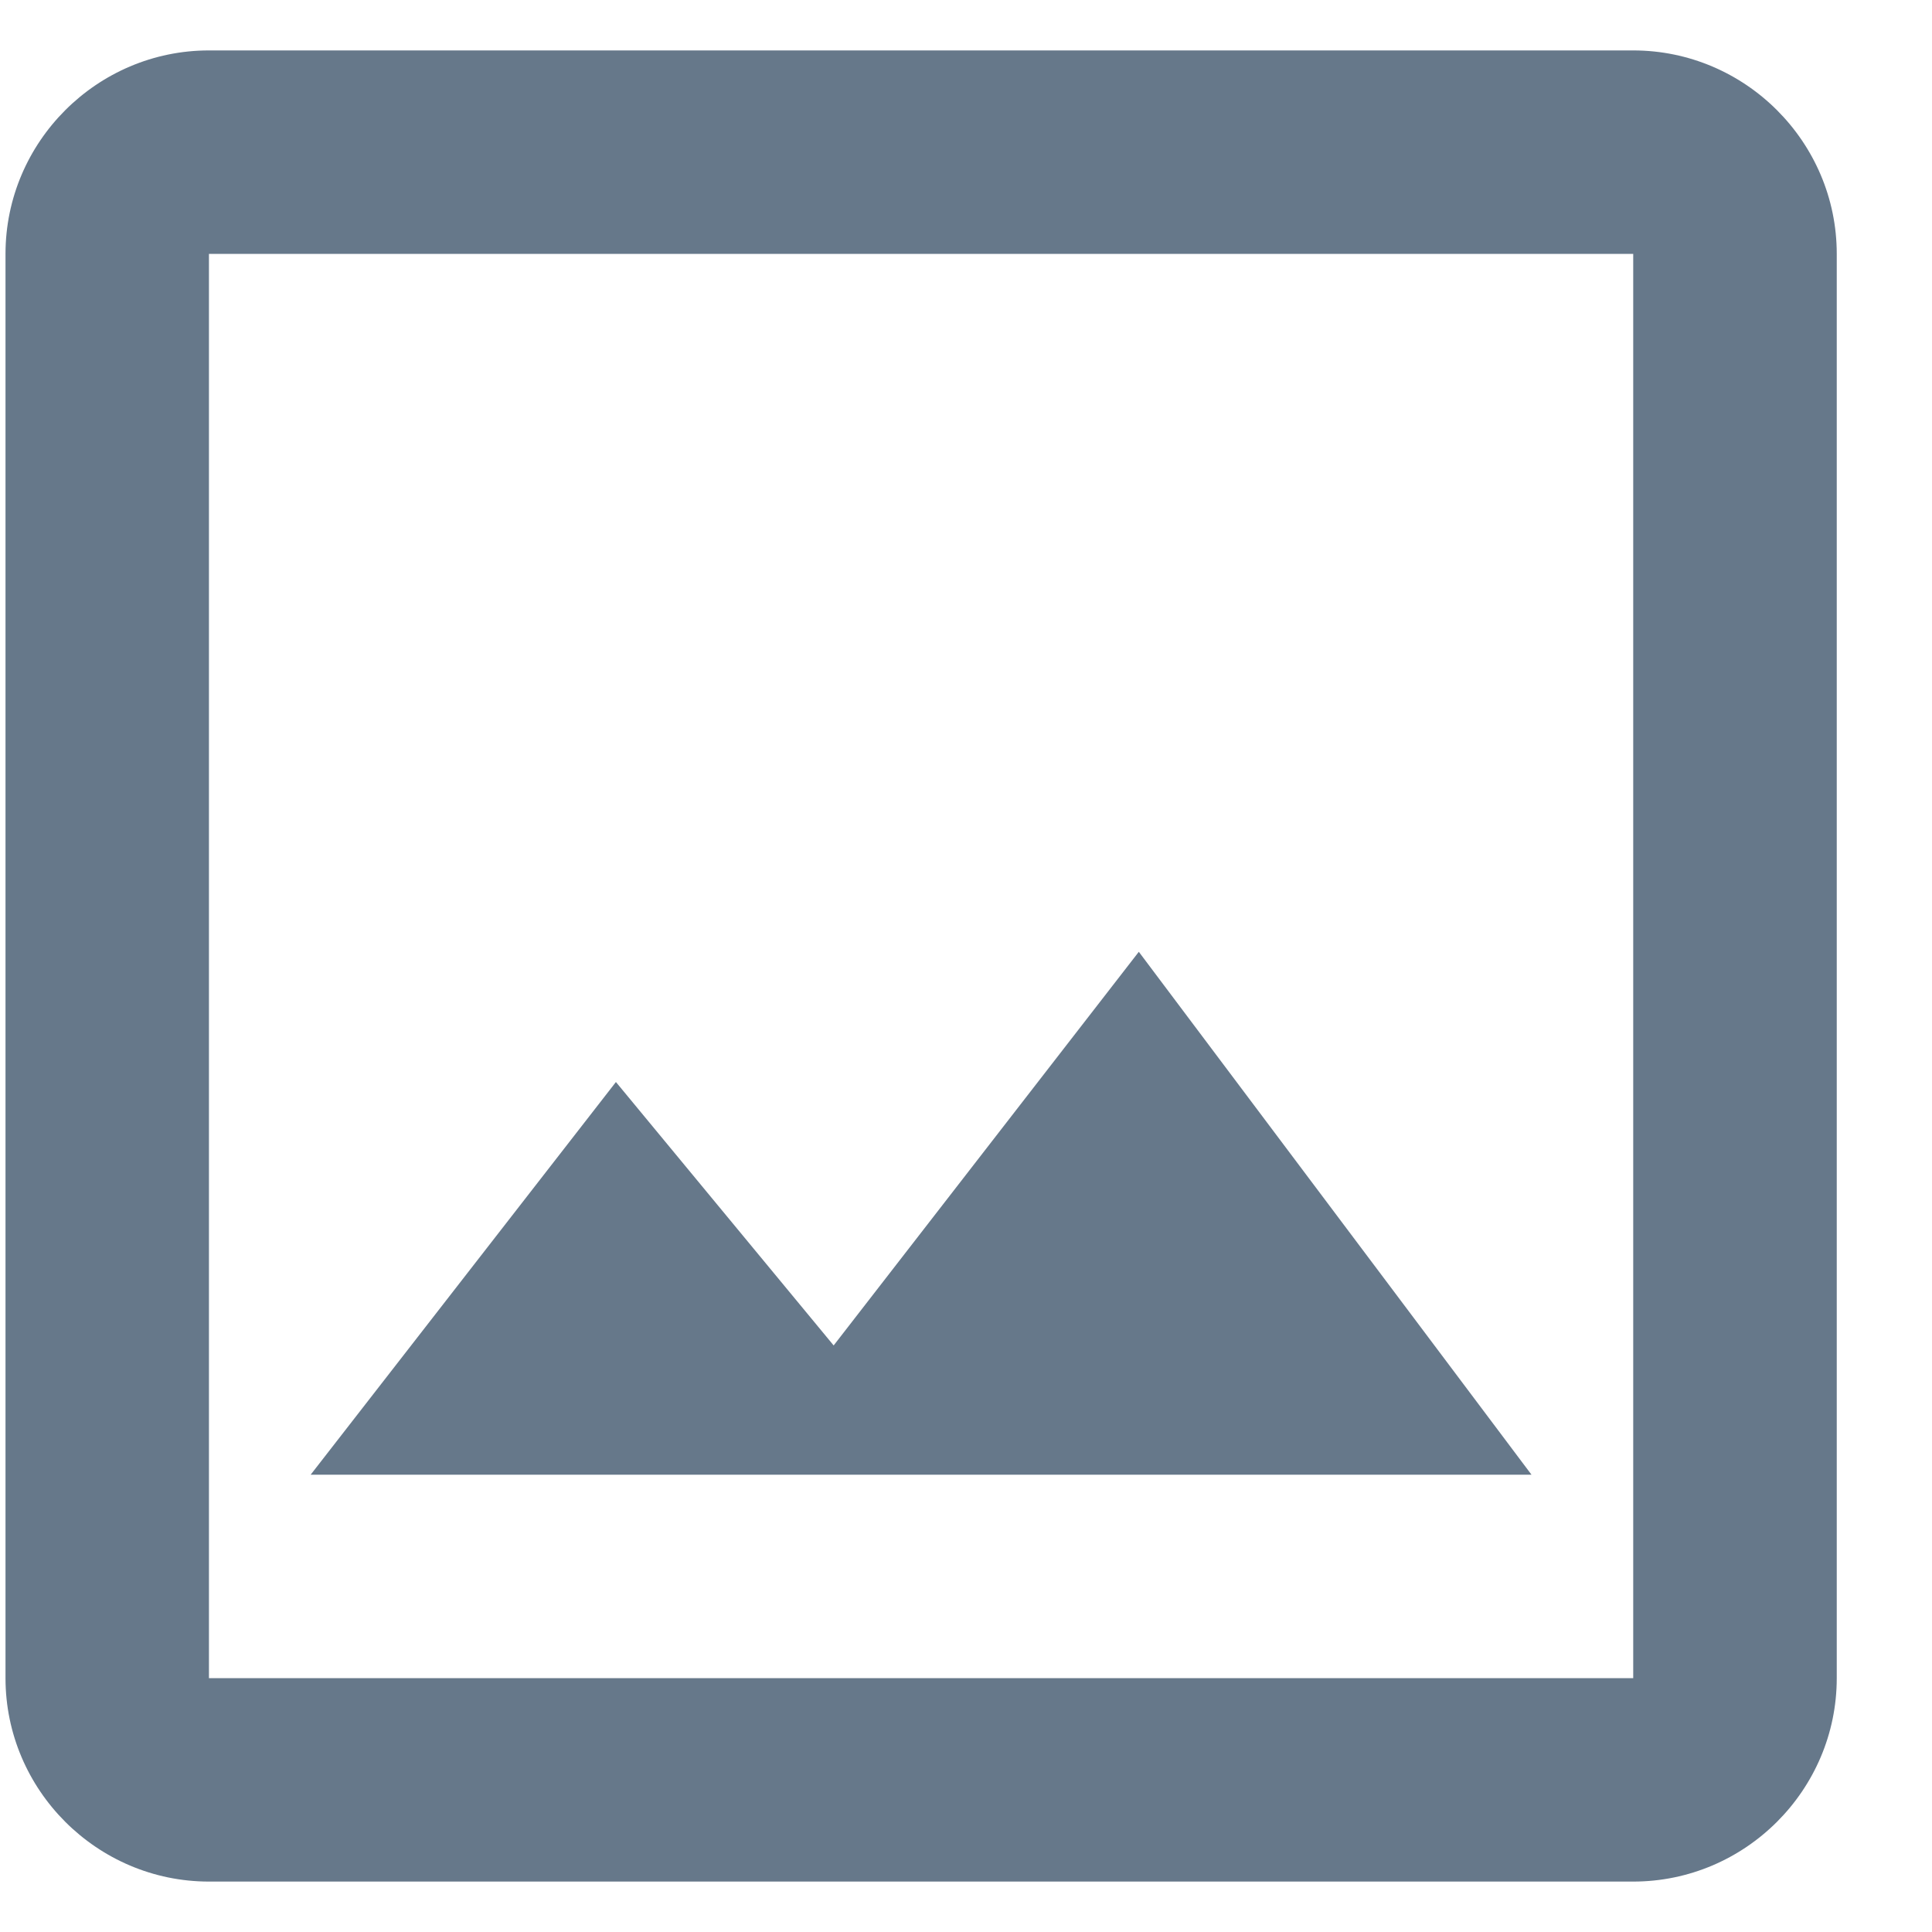
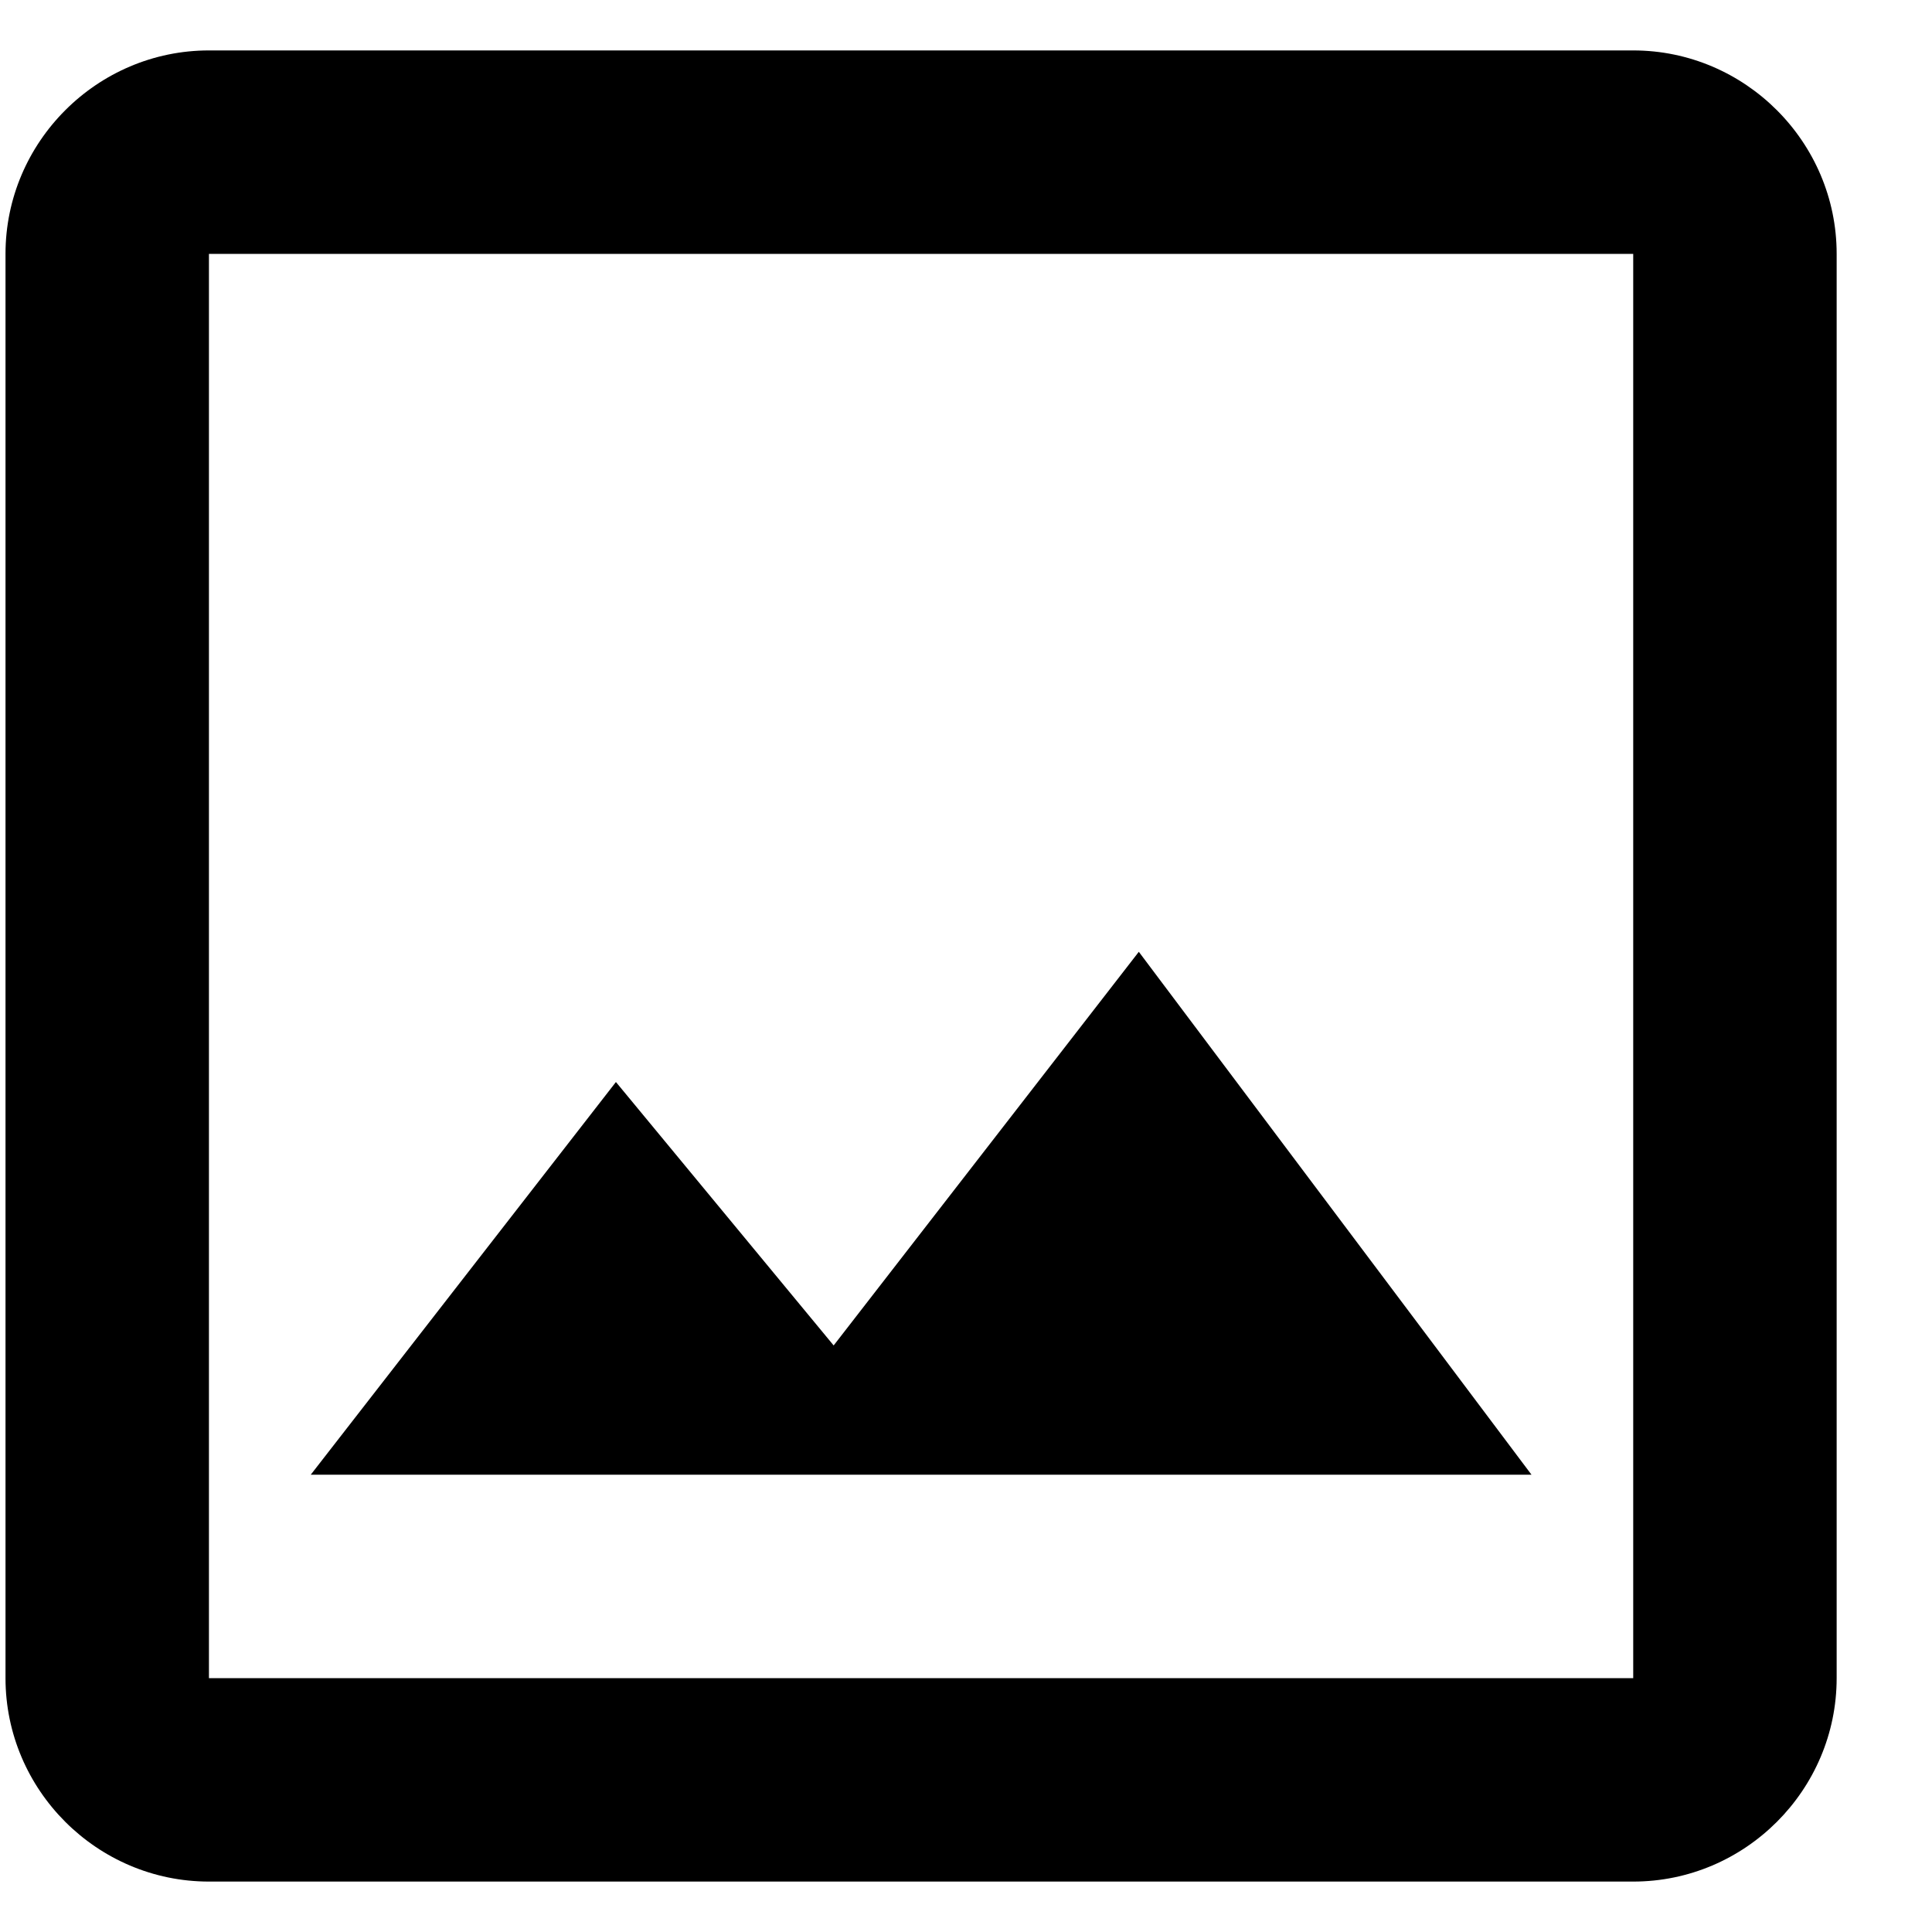
- <svg xmlns="http://www.w3.org/2000/svg" xmlns:xlink="http://www.w3.org/1999/xlink" width="20px" height="20px" viewBox="0 0 20 20" version="1.1">
+ <svg xmlns="http://www.w3.org/2000/svg" xmlns:xlink="http://www.w3.org/1999/xlink" width="20" height="20">
  <defs>
-     <path d="M16.907 2.628L16.907 17.372L2.163 17.372L2.163 2.628L16.907 2.628L16.907 2.628ZM16.907 0.522L2.163 0.522C1.005 0.522 0.057 1.469 0.057 2.628L0.057 17.372C0.057 18.531 1.005 19.478 2.163 19.478L16.907 19.478C18.066 19.478 19.014 18.531 19.014 17.372L19.014 2.628C19.014 1.469 18.066 0.522 16.907 0.522ZM11.789 9.853L8.63 13.928L6.376 11.201L3.216 15.266L15.854 15.266L11.789 9.853Z" id="path_12" />
-     <clipPath id="mask_12">
-       <use xlink:href="#path_12" />
+     <clipPath id="b12">
+       <use xlink:href="#a12" />
    </clipPath>
+     <path d="M16.907 2.628V17.372H2.163V2.628H16.907Zm0-2.106H2.163c-1.158 0-2.106.948-2.106 2.106V17.372c0 1.159.948 2.106 2.106 2.106H16.907c1.159 0 2.106-.948 2.106-2.106V2.628c0-1.158-.948-2.106-2.106-2.106ZM11.789 9.853 8.63 13.928 6.376 11.201l-3.159 4.065H15.854l-4.065-5.413Z" id="a12" />
  </defs>
-   <g id="iconsicoutline-dashboard-24px">
-     <path d="M16.907 2.628L16.907 17.372L2.163 17.372L2.163 2.628L16.907 2.628L16.907 2.628ZM16.907 0.522L2.163 0.522C1.005 0.522 0.057 1.469 0.057 2.628L0.057 17.372C0.057 18.531 1.005 19.478 2.163 19.478L16.907 19.478C18.066 19.478 19.014 18.531 19.014 17.372L19.014 2.628C19.014 1.469 18.066 0.522 16.907 0.522ZM11.789 9.853L8.63 13.928L6.376 11.201L3.216 15.266L15.854 15.266L11.789 9.853Z" id="iconsicoutline-photo-24px" fill="none" stroke="none" />
-     <g clip-path="url(#mask_12)">
-       <g id="🎨-color" transform="translate(-2 -2)">
-         <path d="M0 0L24 0L24 24L0 24L0 0Z" id="BG" fill="#66788A" fill-rule="evenodd" stroke="none" />
-       </g>
-     </g>
+   <path d="M16.907 2.628V17.372H2.163V2.628H16.907Zm0-2.106H2.163c-1.158 0-2.106.948-2.106 2.106V17.372c0 1.159.948 2.106 2.106 2.106H16.907c1.159 0 2.106-.948 2.106-2.106V2.628c0-1.158-.948-2.106-2.106-2.106ZM11.789 9.853 8.63 13.928 6.376 11.201l-3.159 4.065H15.854l-4.065-5.413Z" fill="none" />
+   <g clip-path="url(#b12)">
+     <path d="M-2-2h24v24H-2V-2Z" fill="currentColor" fill-rule="evenodd" />
  </g>
</svg>
